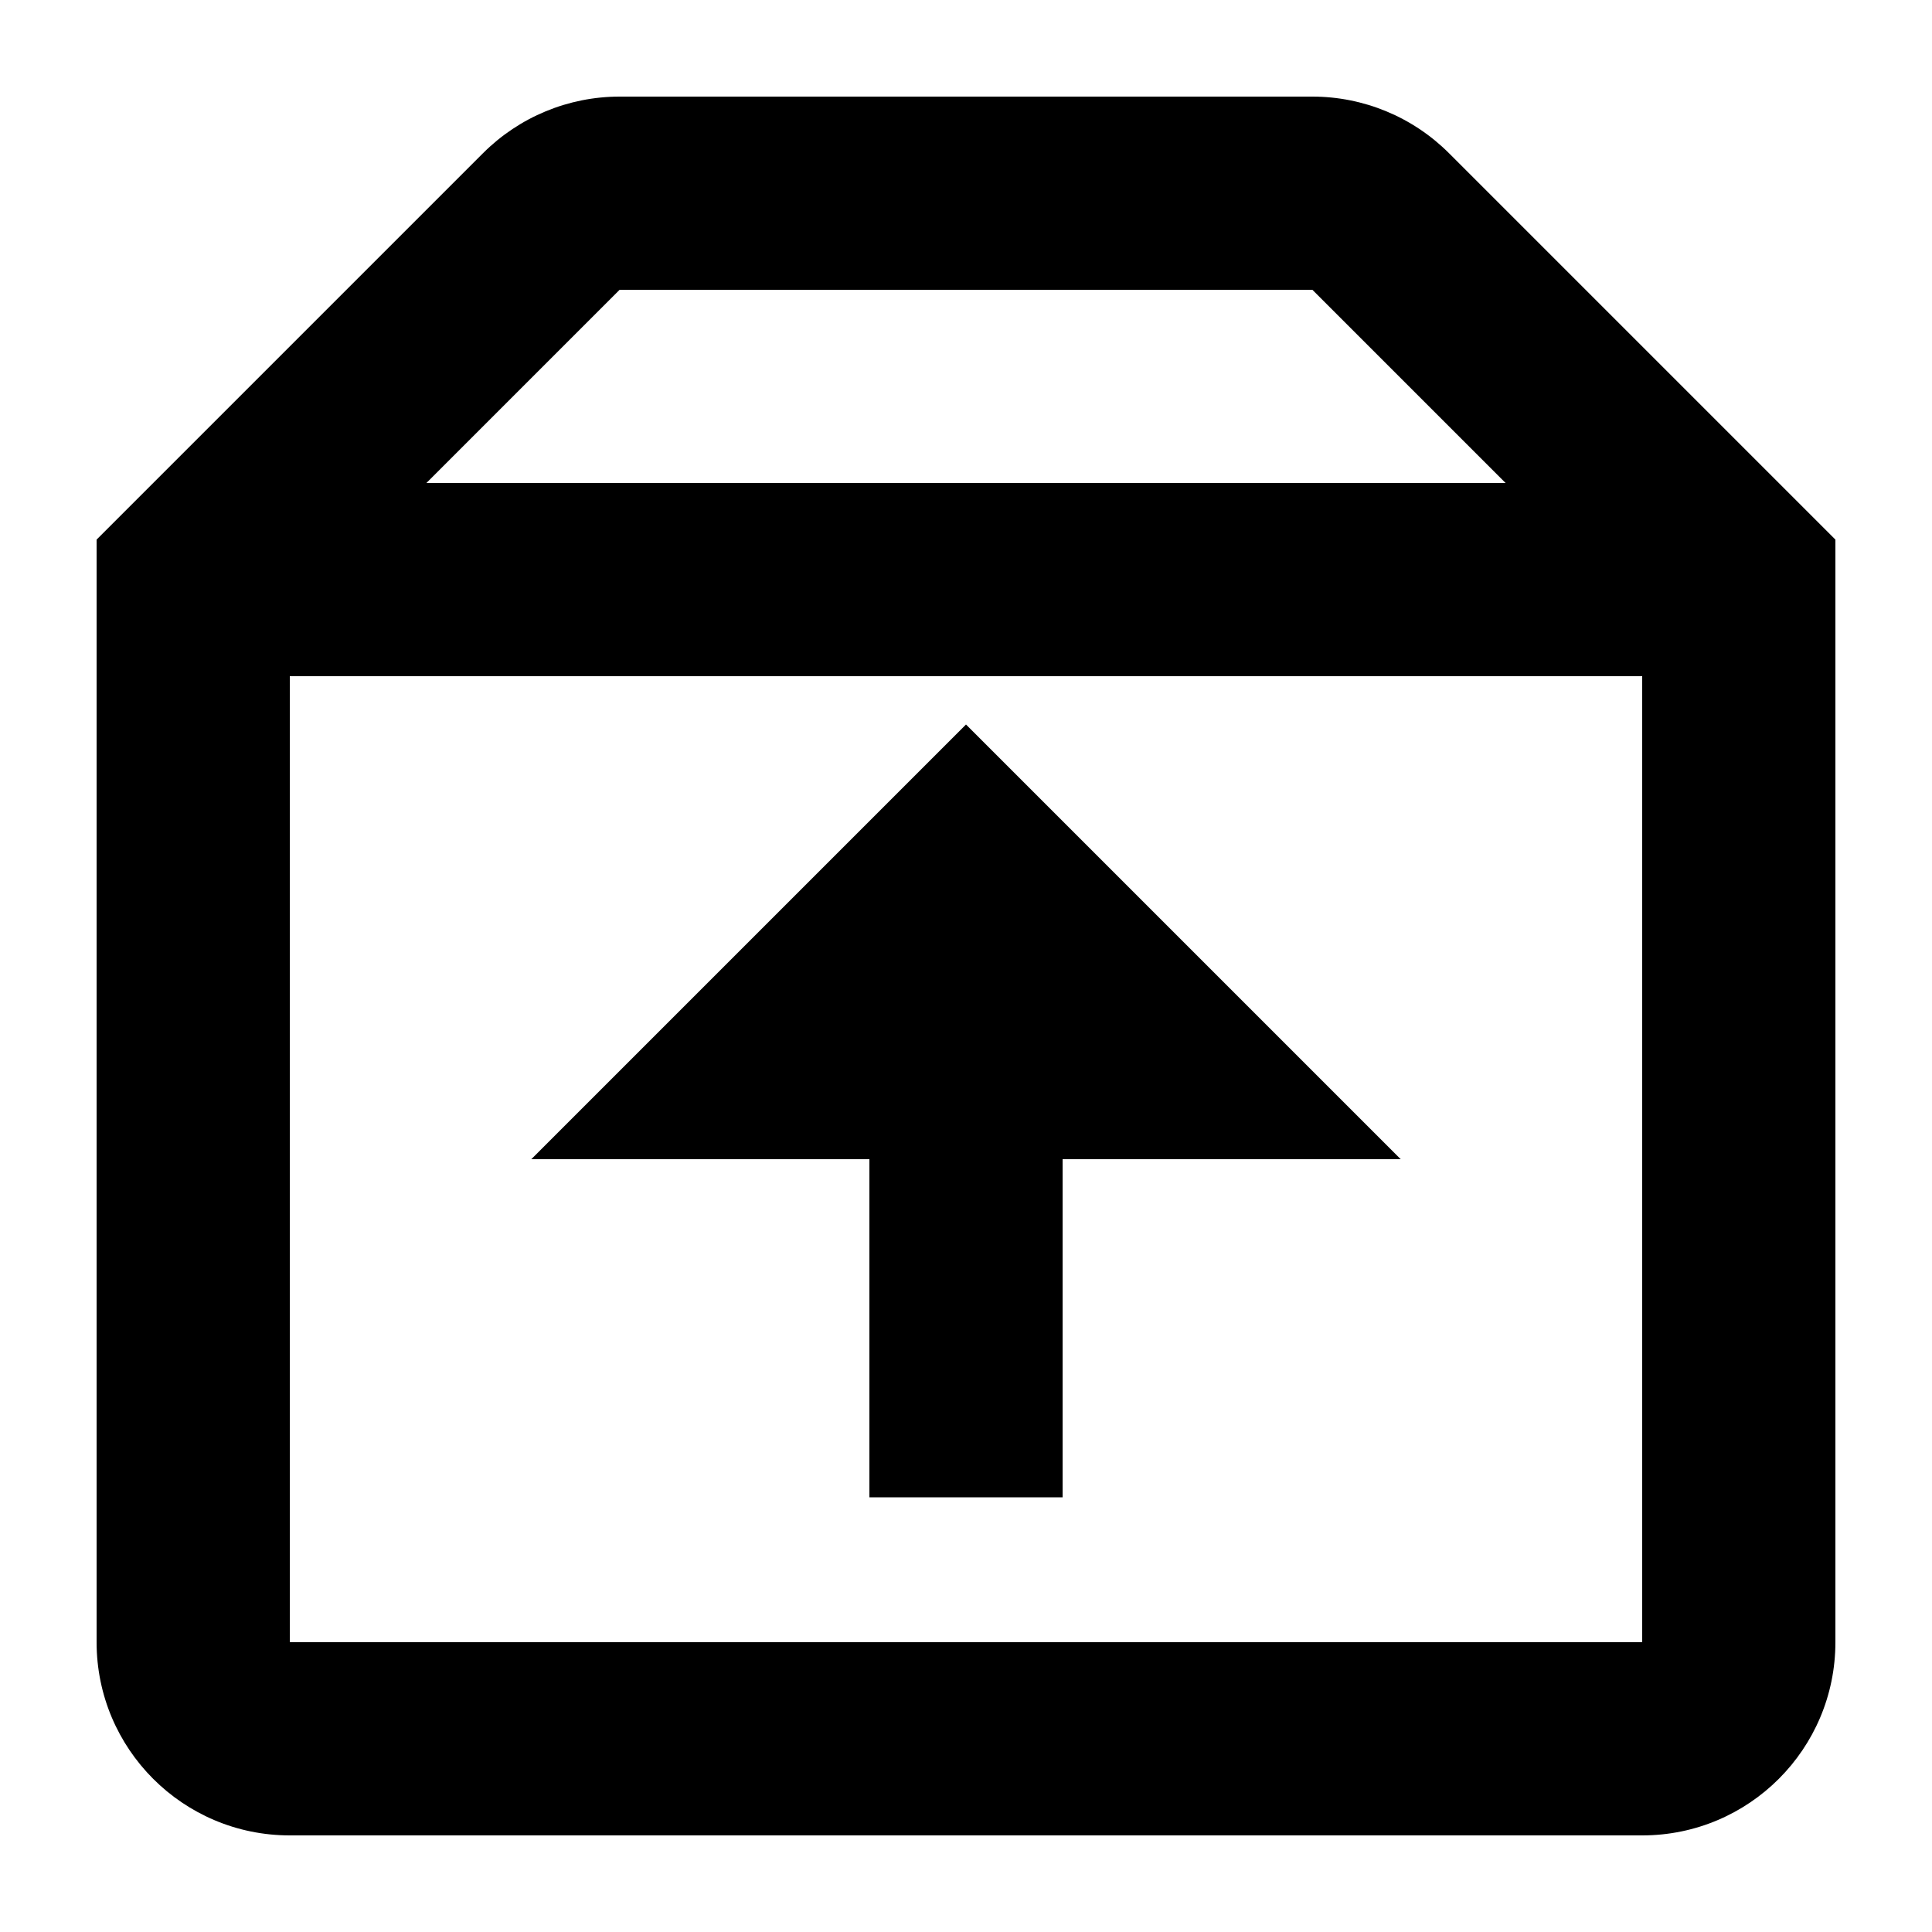
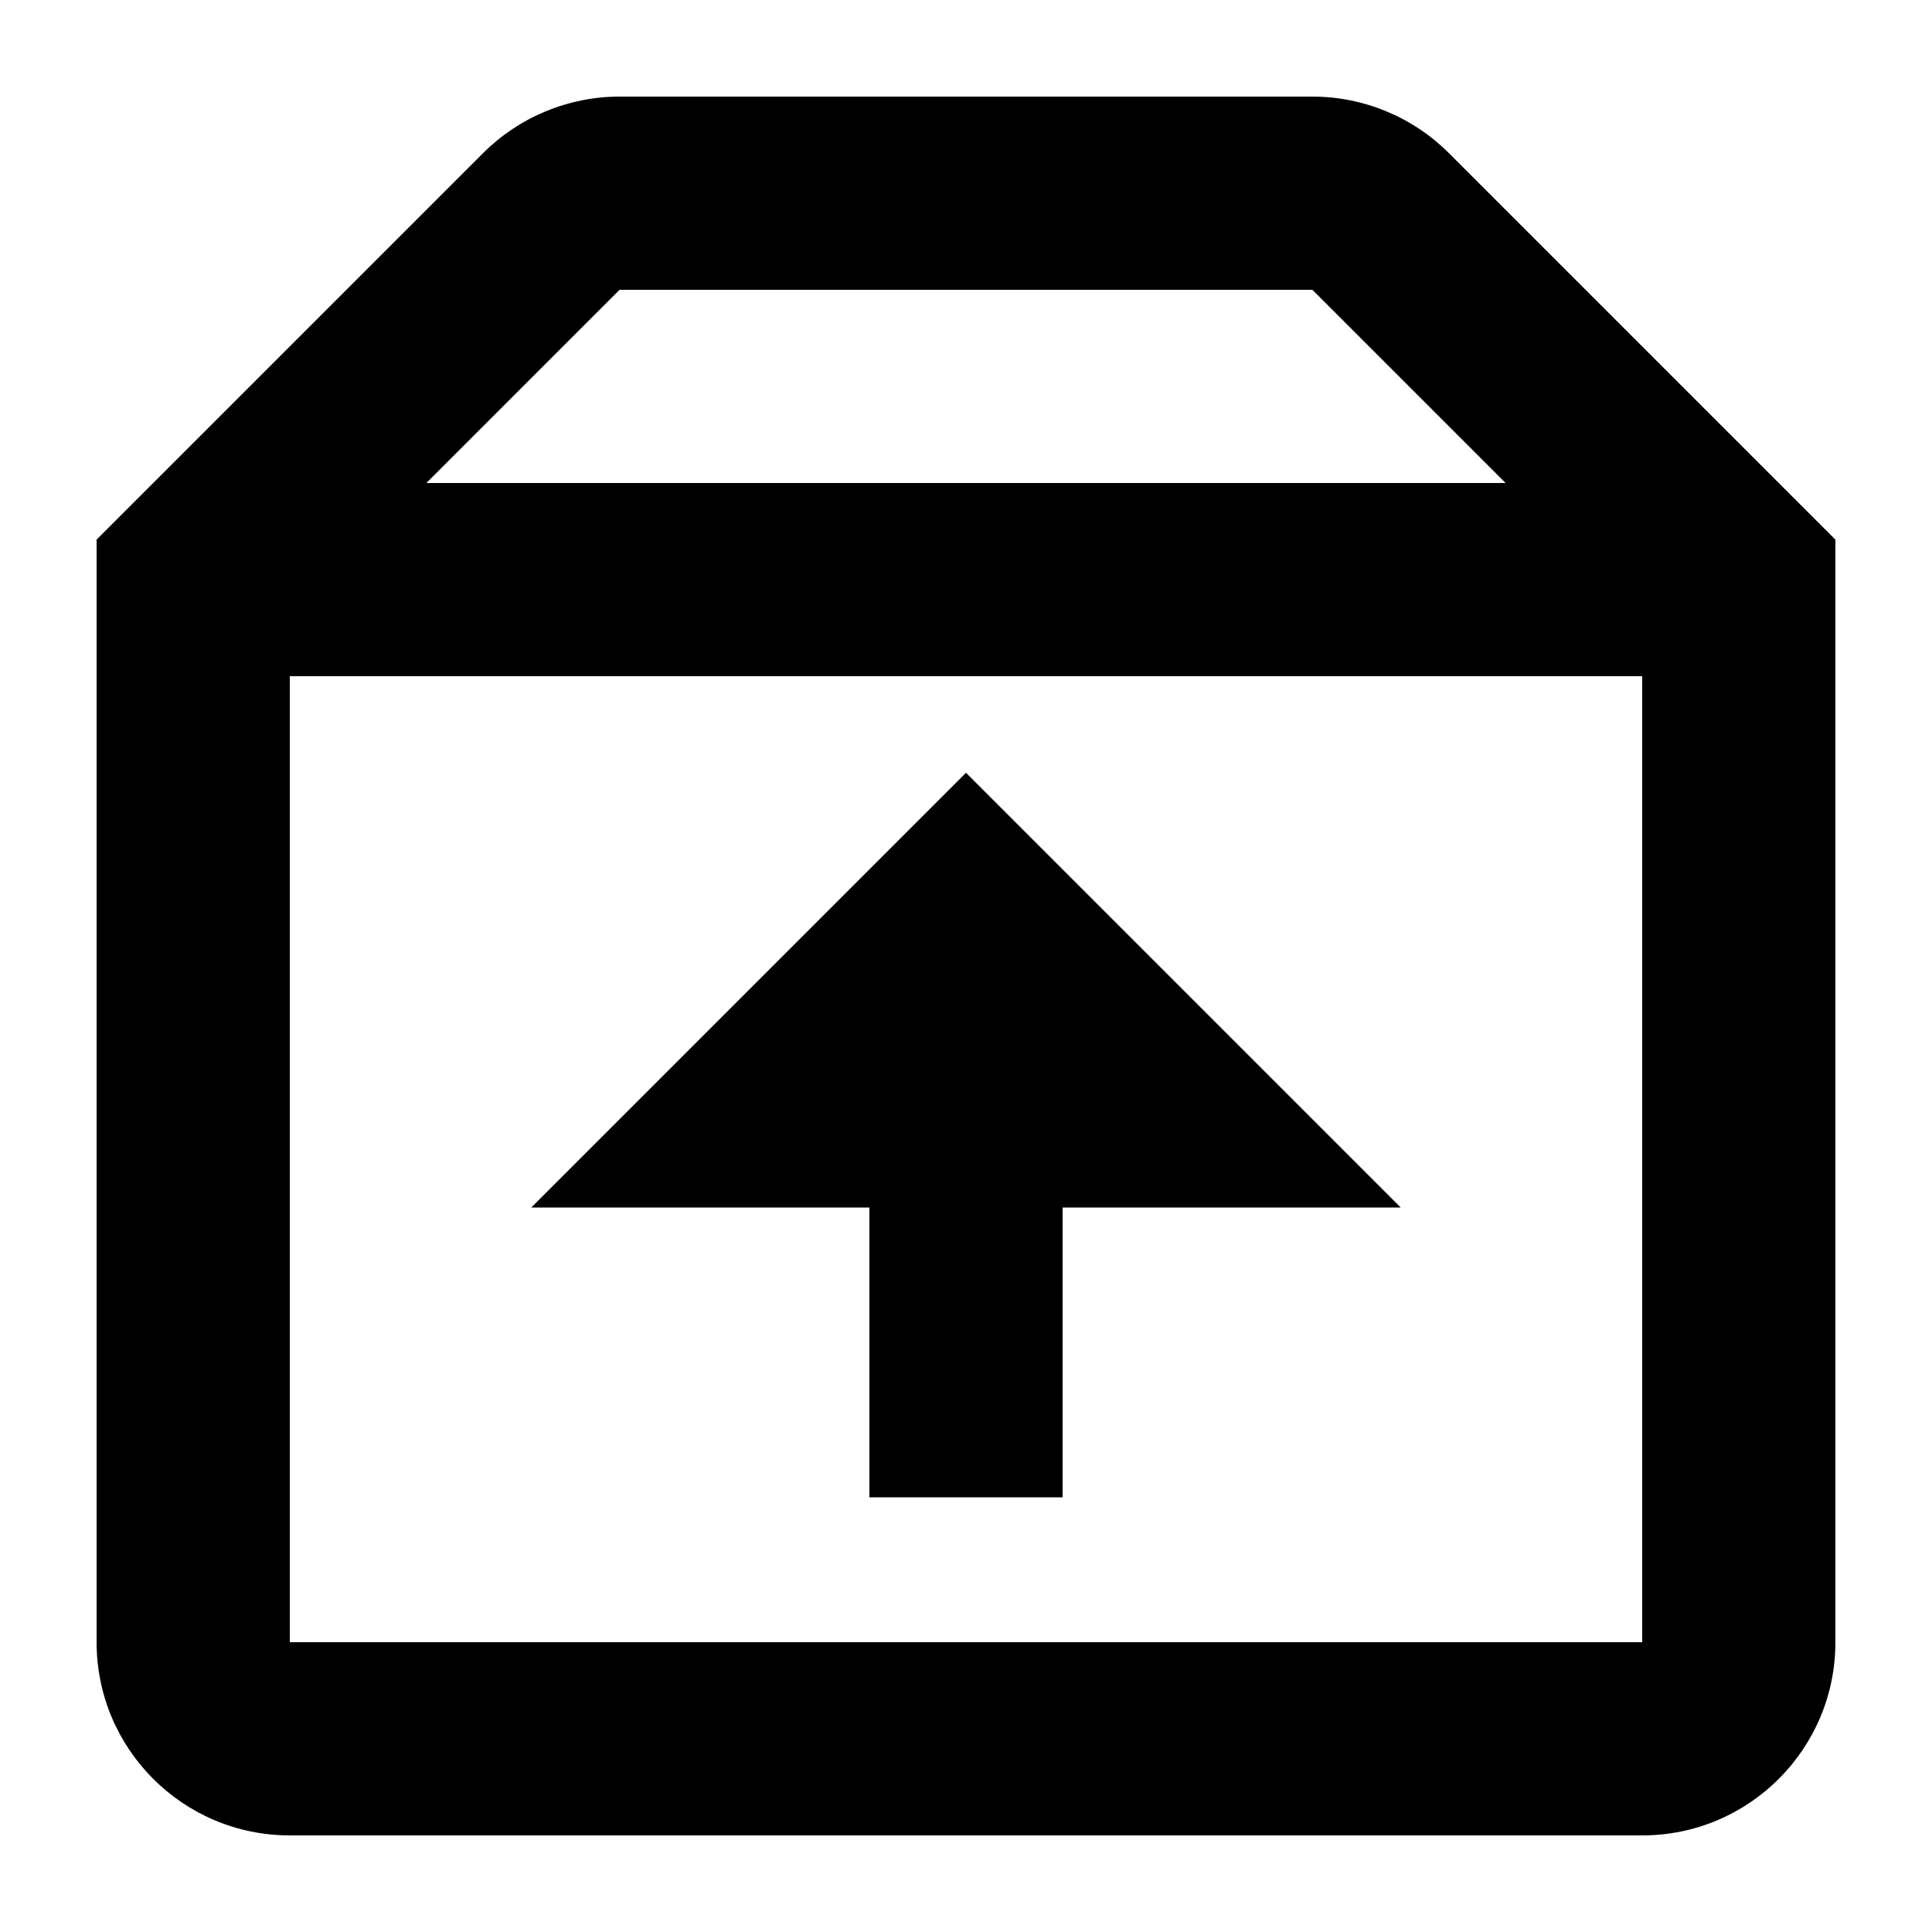
<svg xmlns="http://www.w3.org/2000/svg" width="20" height="20" viewBox="0 0 20 20" fill="none">
  <path fill-rule="evenodd" clip-rule="evenodd" d="M19 17C19 18.105 18.105 19 17 19H3C1.895 19 1 18.105 1 17V5.586L5 1.586C5.375 1.211 5.884 1 6.414 1H13.586C14.116 1 14.625 1.211 15 1.586L19 5.586V17ZM6.414 3H13.586L17 6.414V17H3V6.414L6.414 3Z" fill="black" />
  <path d="M3 5H17V7H3V5Z" fill="black" />
-   <path d="M14.5 12H11V15.5H9V12H5.5L10 7.5L14.5 12Z" fill="black" />
+   <path d="M14.5 12.5H11V15.5H9V12.5H5.5L10 8L14.5 12.5Z" fill="black" />
</svg>
